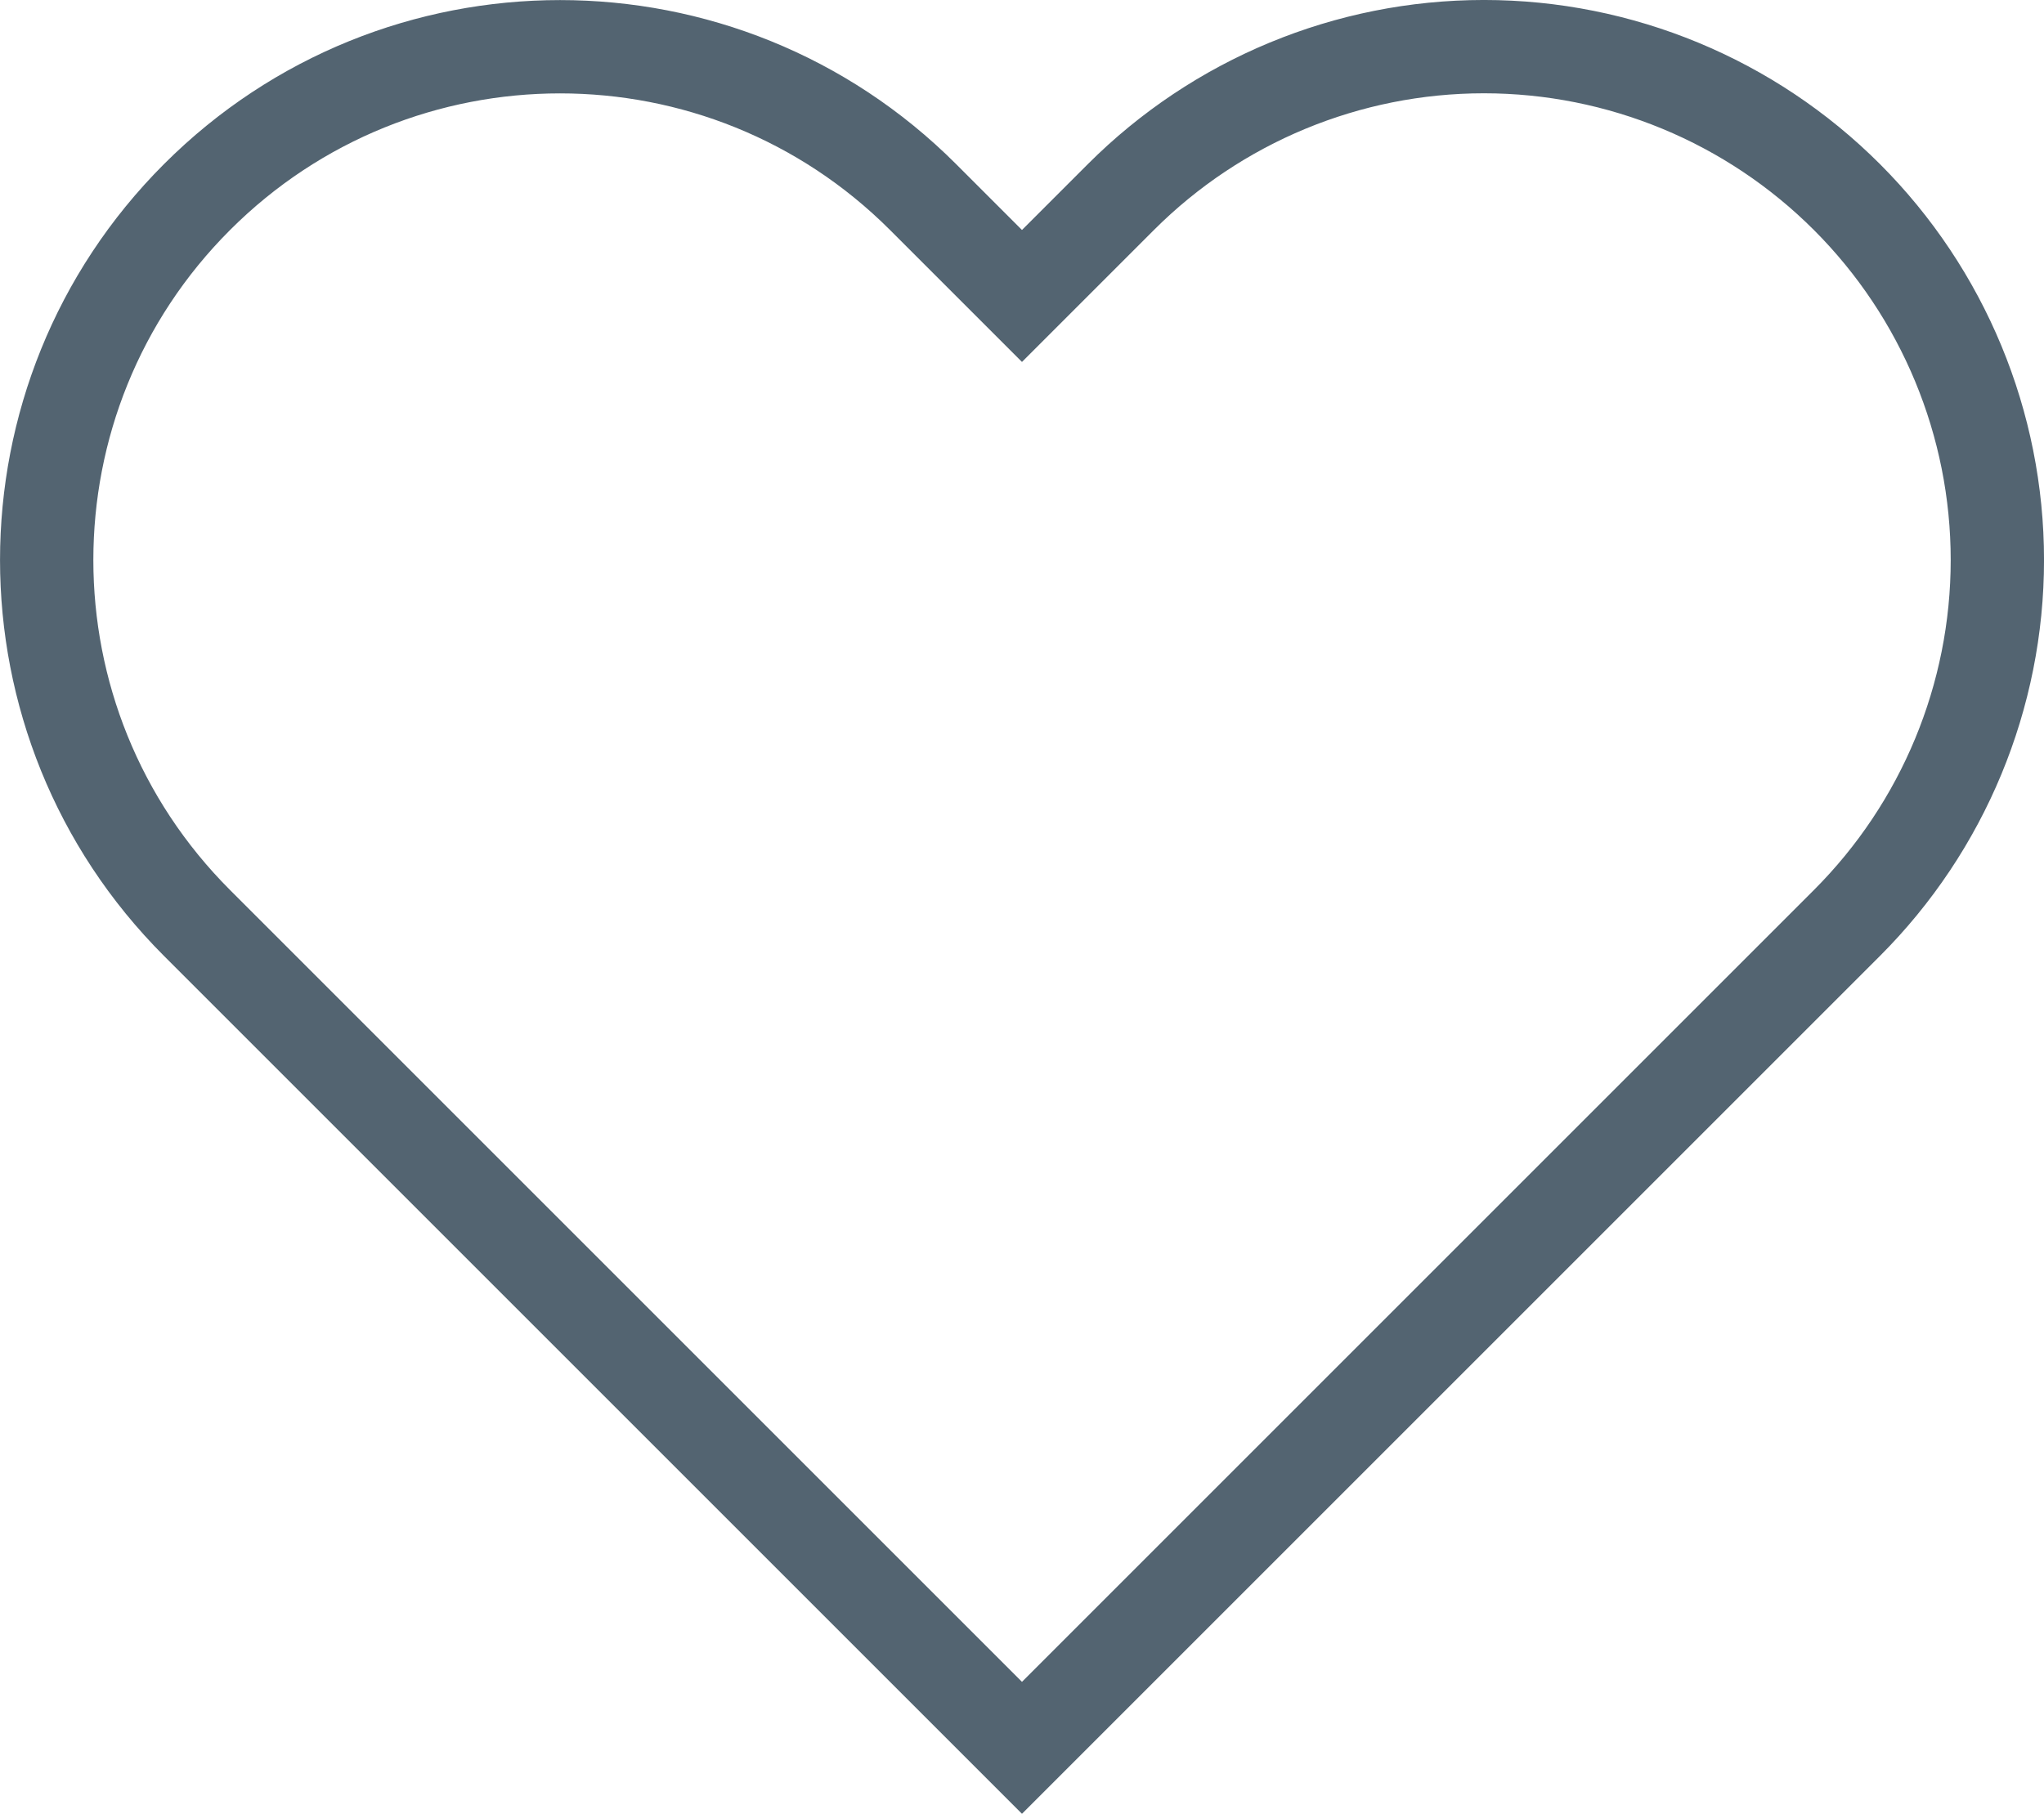
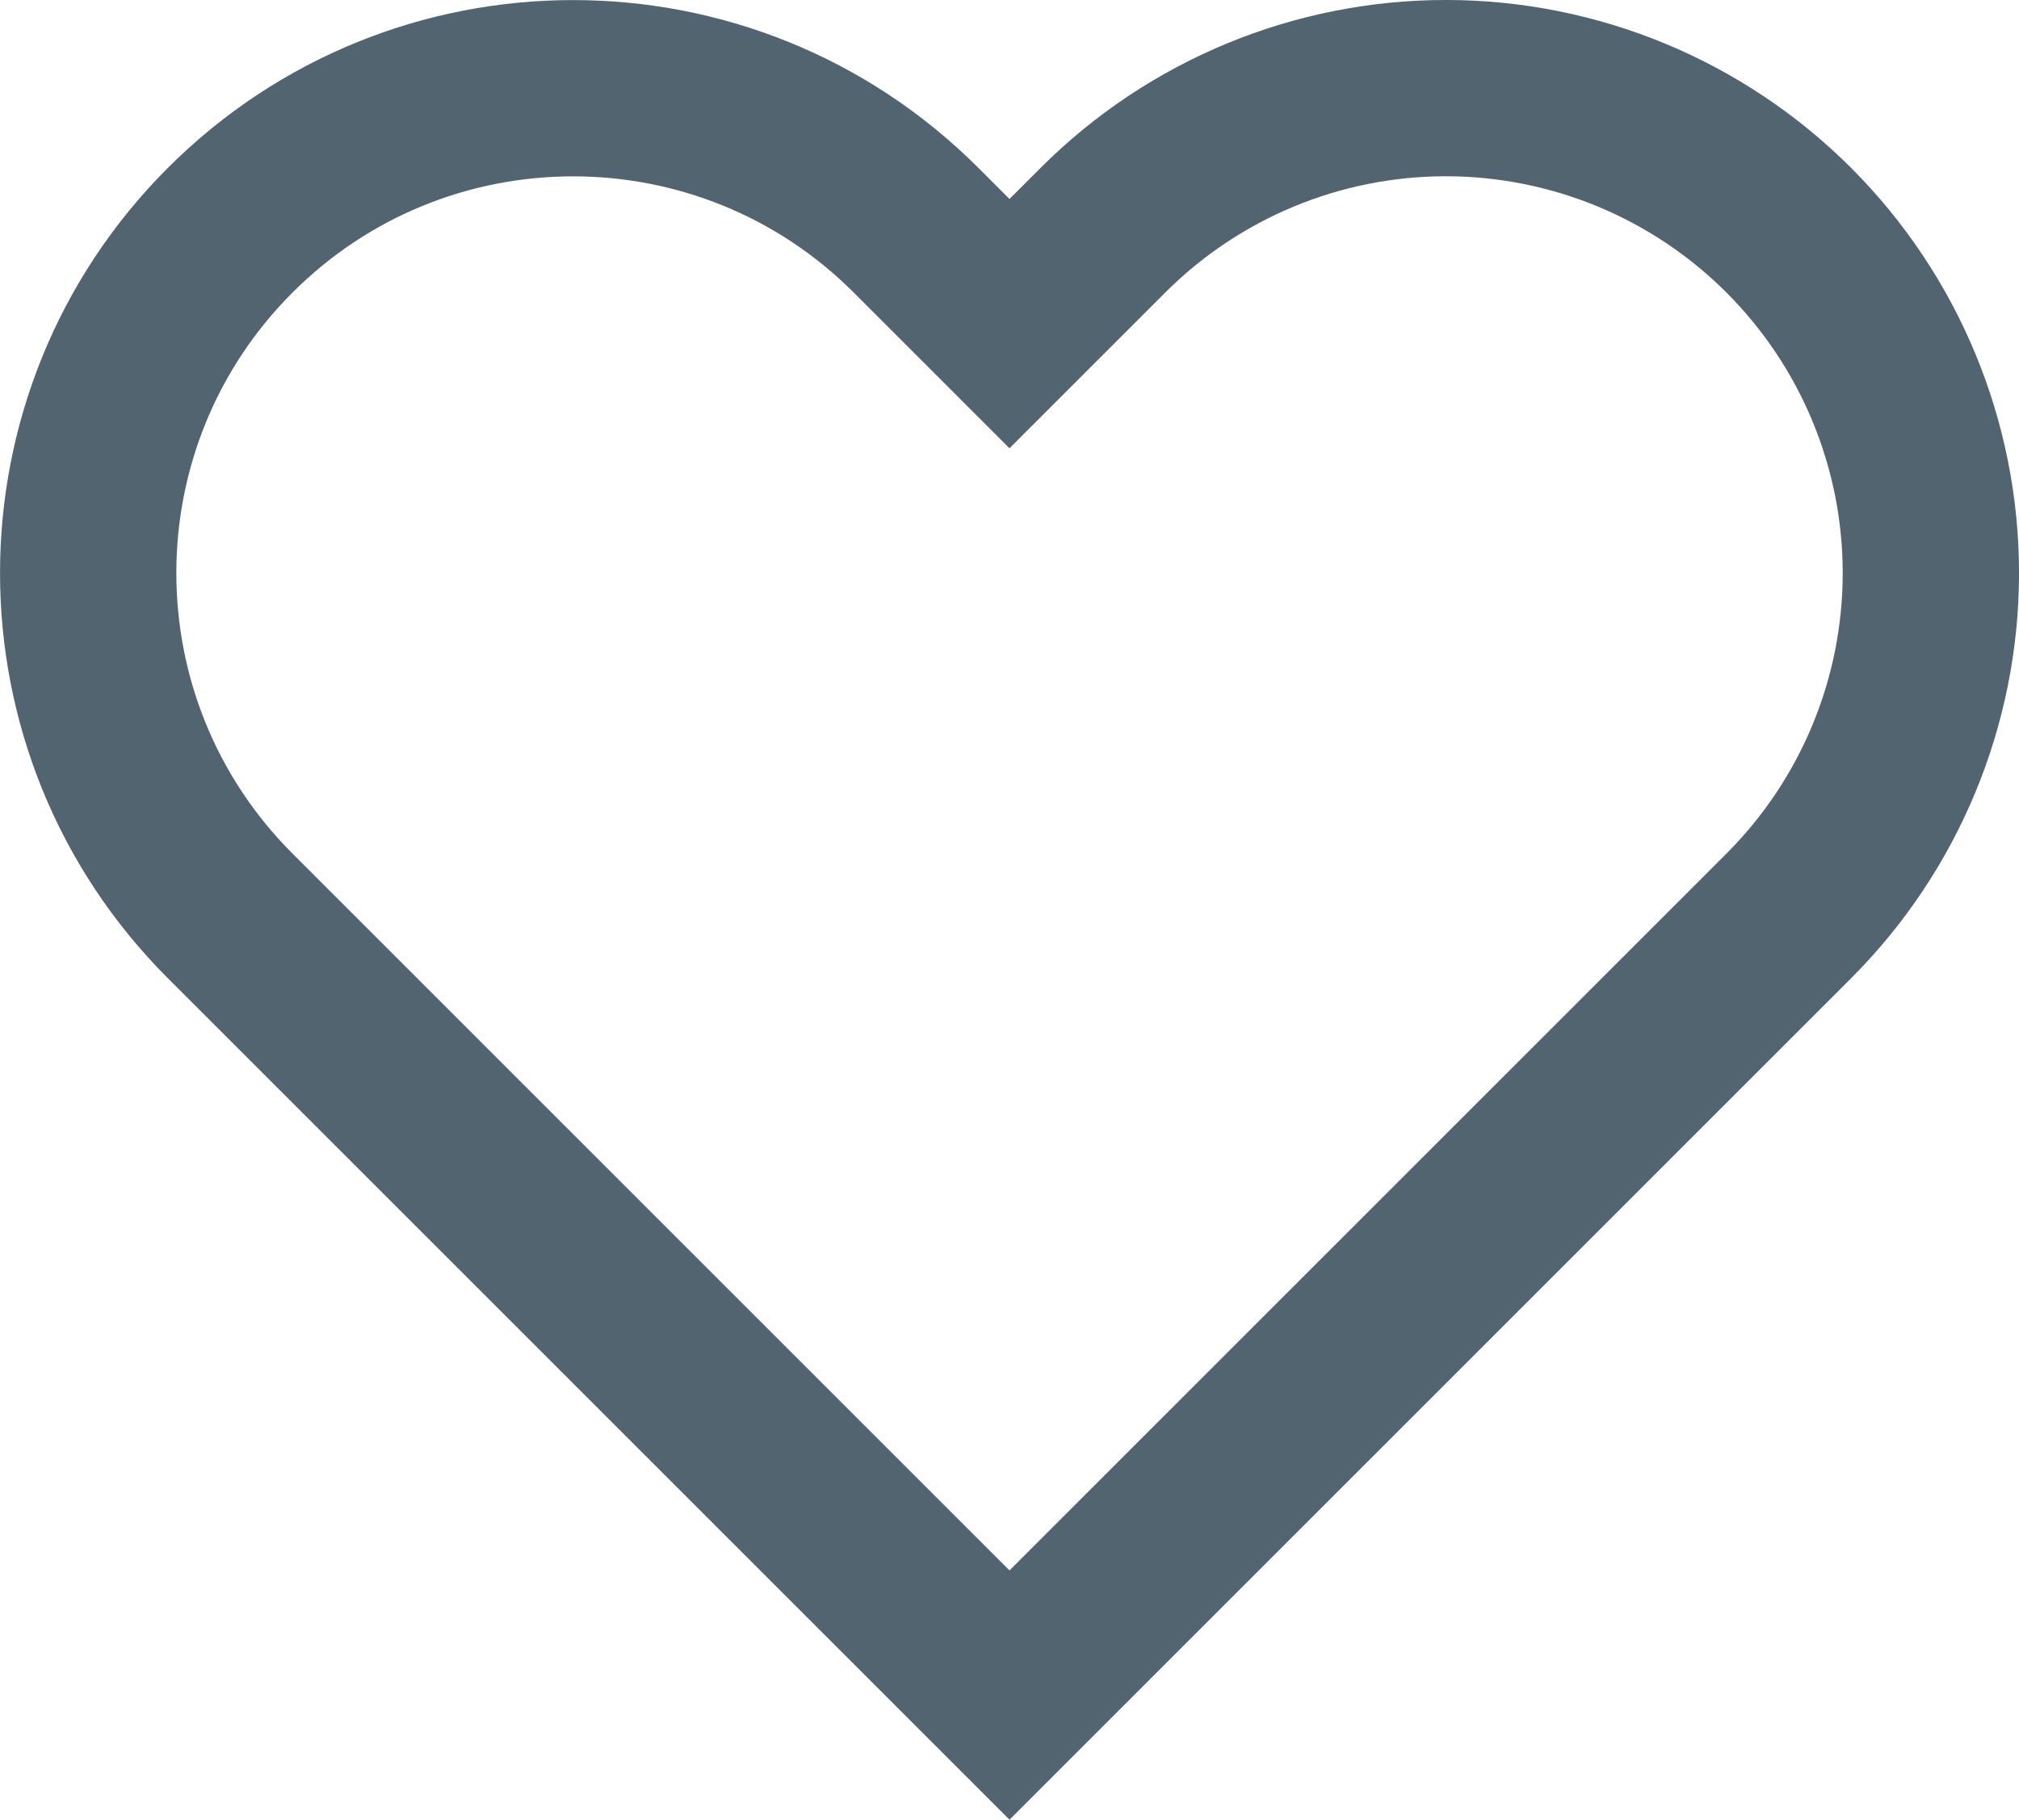
- <svg xmlns="http://www.w3.org/2000/svg" version="1.1" width="21.903" height="19.439" viewBox="0,0,21.903,19.439">
-   <g transform="translate(-229.0487,-170.4982)">
-     <g fill="none" stroke="#536471" stroke-miterlimit="10">
+ <svg xmlns="http://www.w3.org/2000/svg" version="1.1" width="22.903" height="20.646" viewBox="0,0,22.903,20.646">
+   <g transform="translate(-228.5487,-169.9982)">
+     <g fill="none" stroke="#536471" stroke-width="2" stroke-miterlimit="10">
      <path d="M250.452,176.5c0,1.459 -0.58,2.858 -1.612,3.89l-1.06,1.06l-7.78,7.78l-7.78,-7.78l-1.06,-1.06c-2.148,-2.148 -2.148,-5.632 0,-7.78c2.148,-2.148 5.632,-2.148 7.78,0l1.06,1.06l1.06,-1.06c1.032,-1.032 2.431,-1.612 3.89,-1.612c1.459,0 2.858,0.58 3.89,1.612c1.032,1.032 1.612,2.431 1.612,3.89z" />
    </g>
  </g>
</svg>
